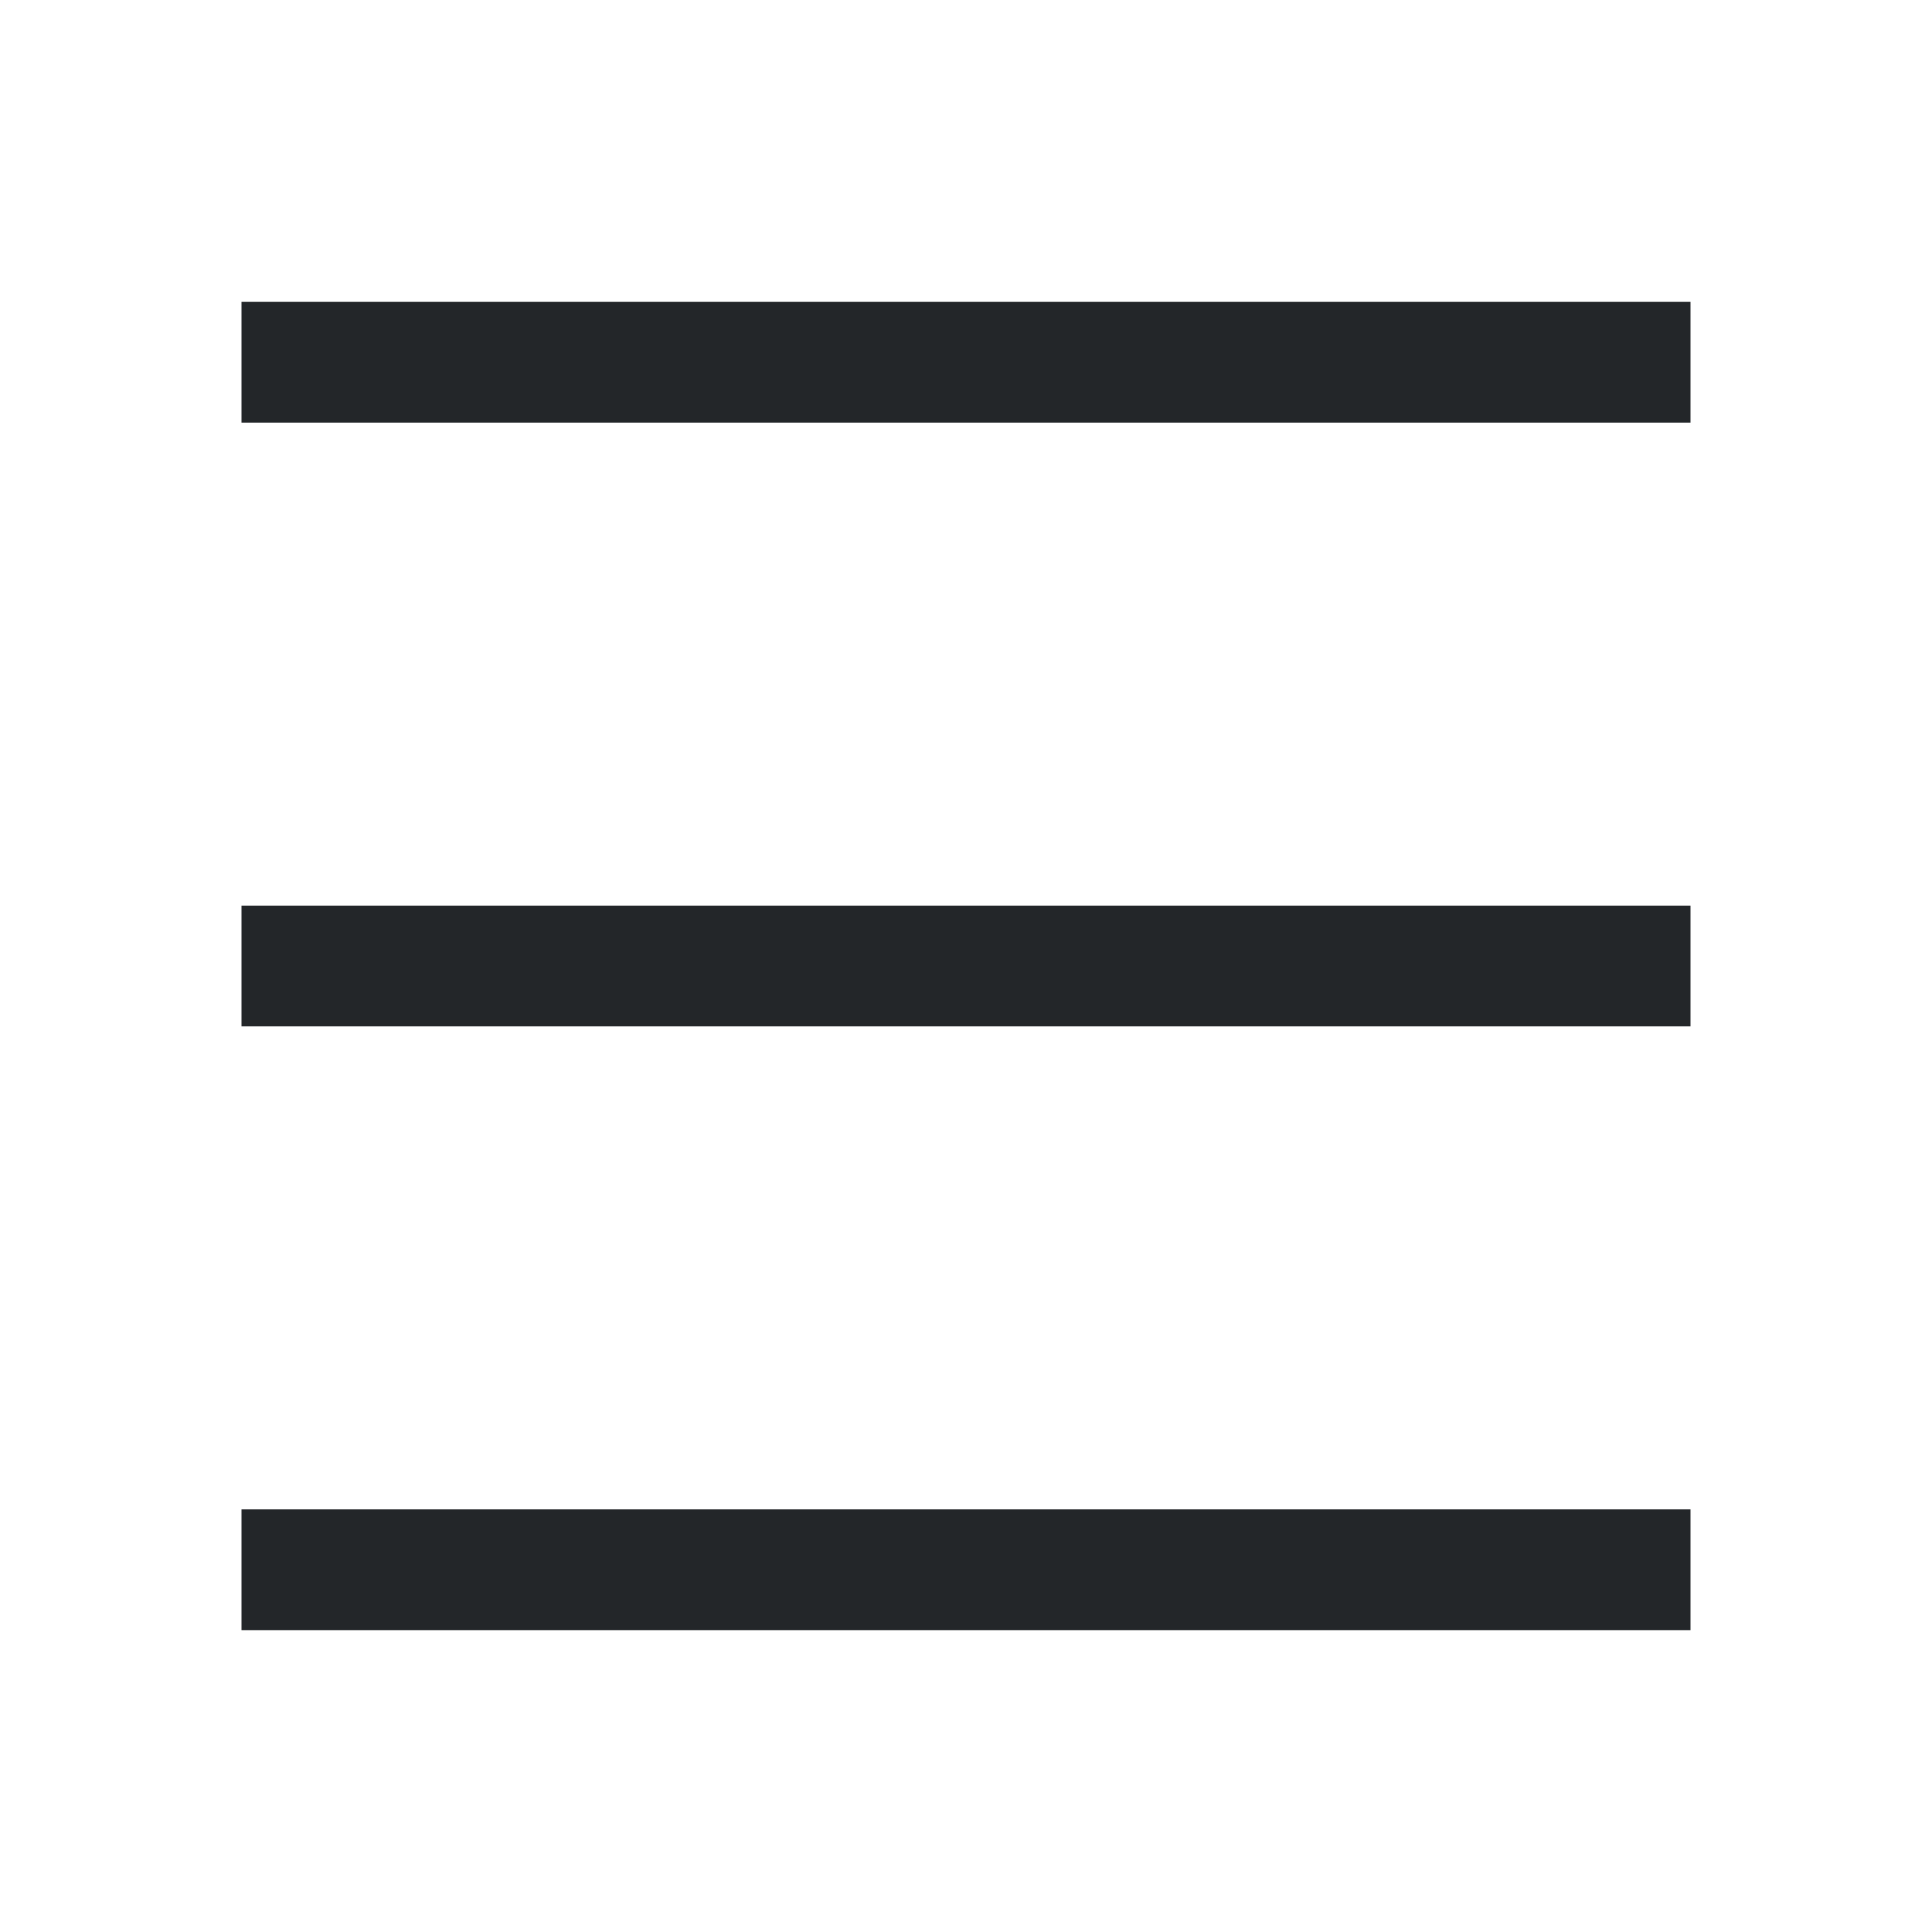
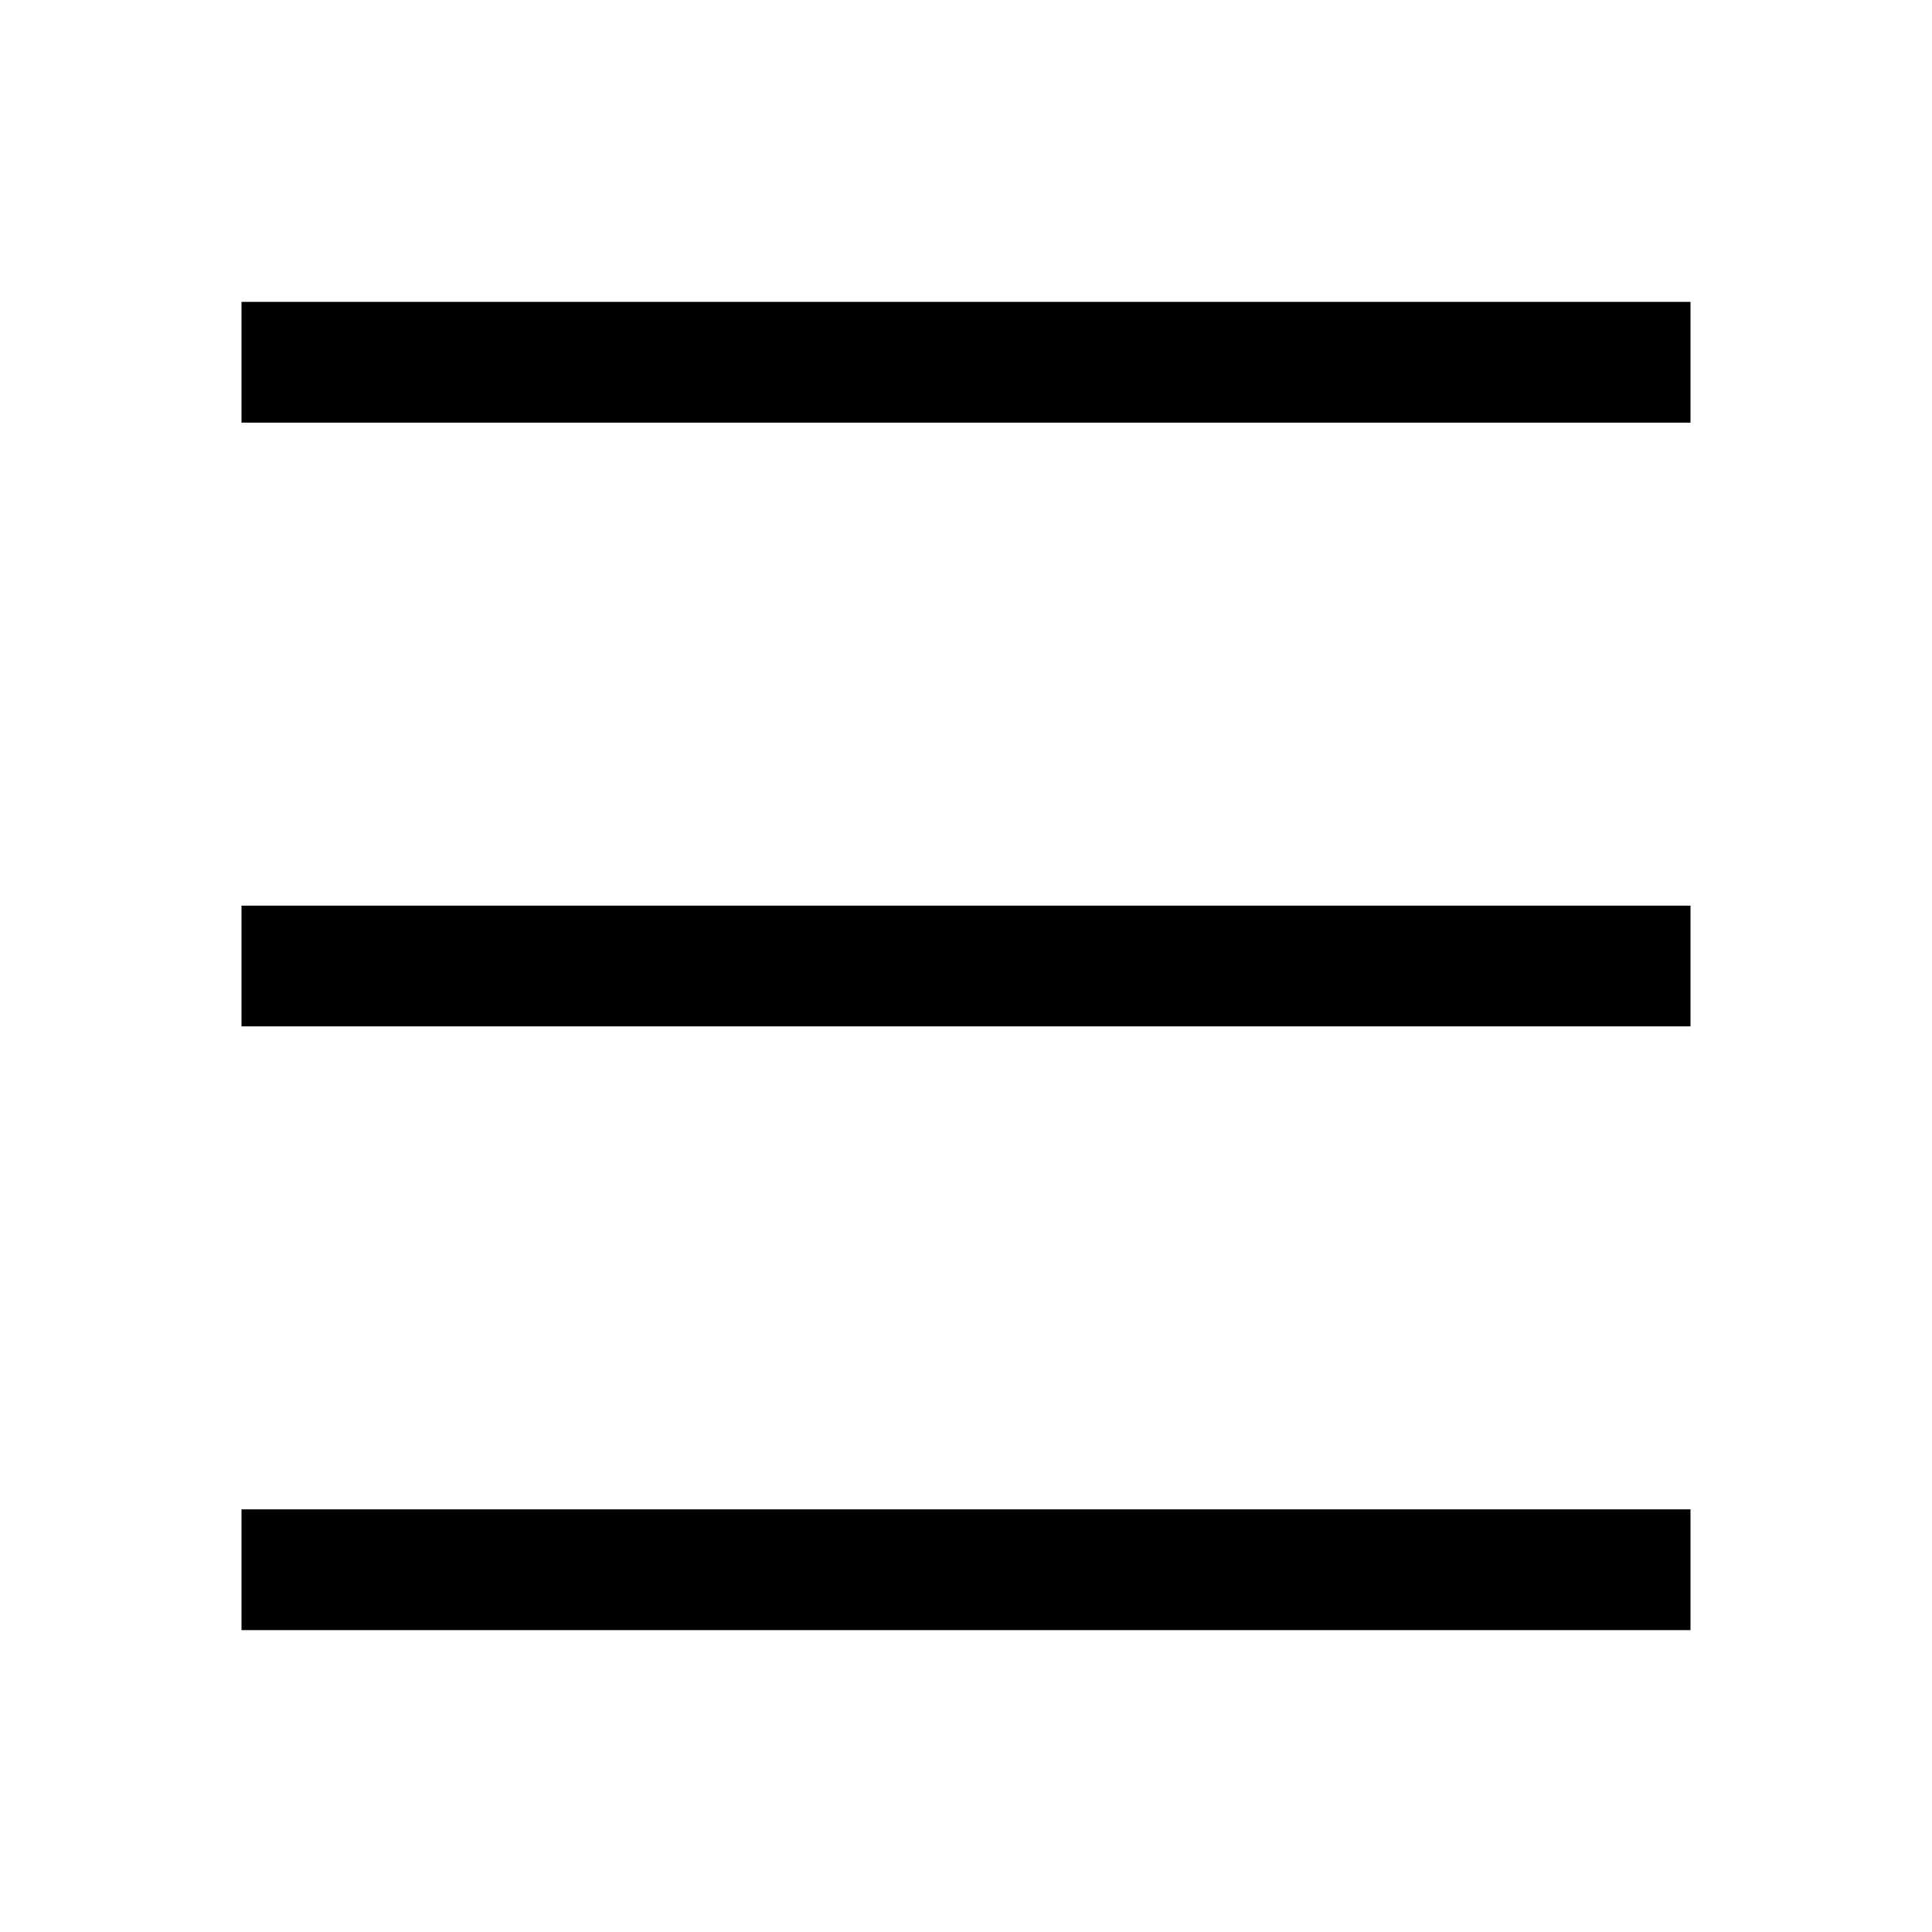
<svg xmlns="http://www.w3.org/2000/svg" viewBox="0 0 32 32">
  <defs id="defs3051">
    <style type="text/css" id="current-color-scheme">
      .ColorScheme-Text {
-         color:#232629;
+         color:currentColor;
      }
      </style>
  </defs>
  <path style="fill:currentColor;fill-opacity:1;stroke:none" d="M 4 5 L 4 7 L 28 7 L 28 5 L 4 5 z M 4 15 L 4 17 L 28 17 L 28 15 L 4 15 z M 4 25 L 4 27 L 28 27 L 28 25 L 4 25 z " id="a" class="ColorScheme-Text" />
</svg>
